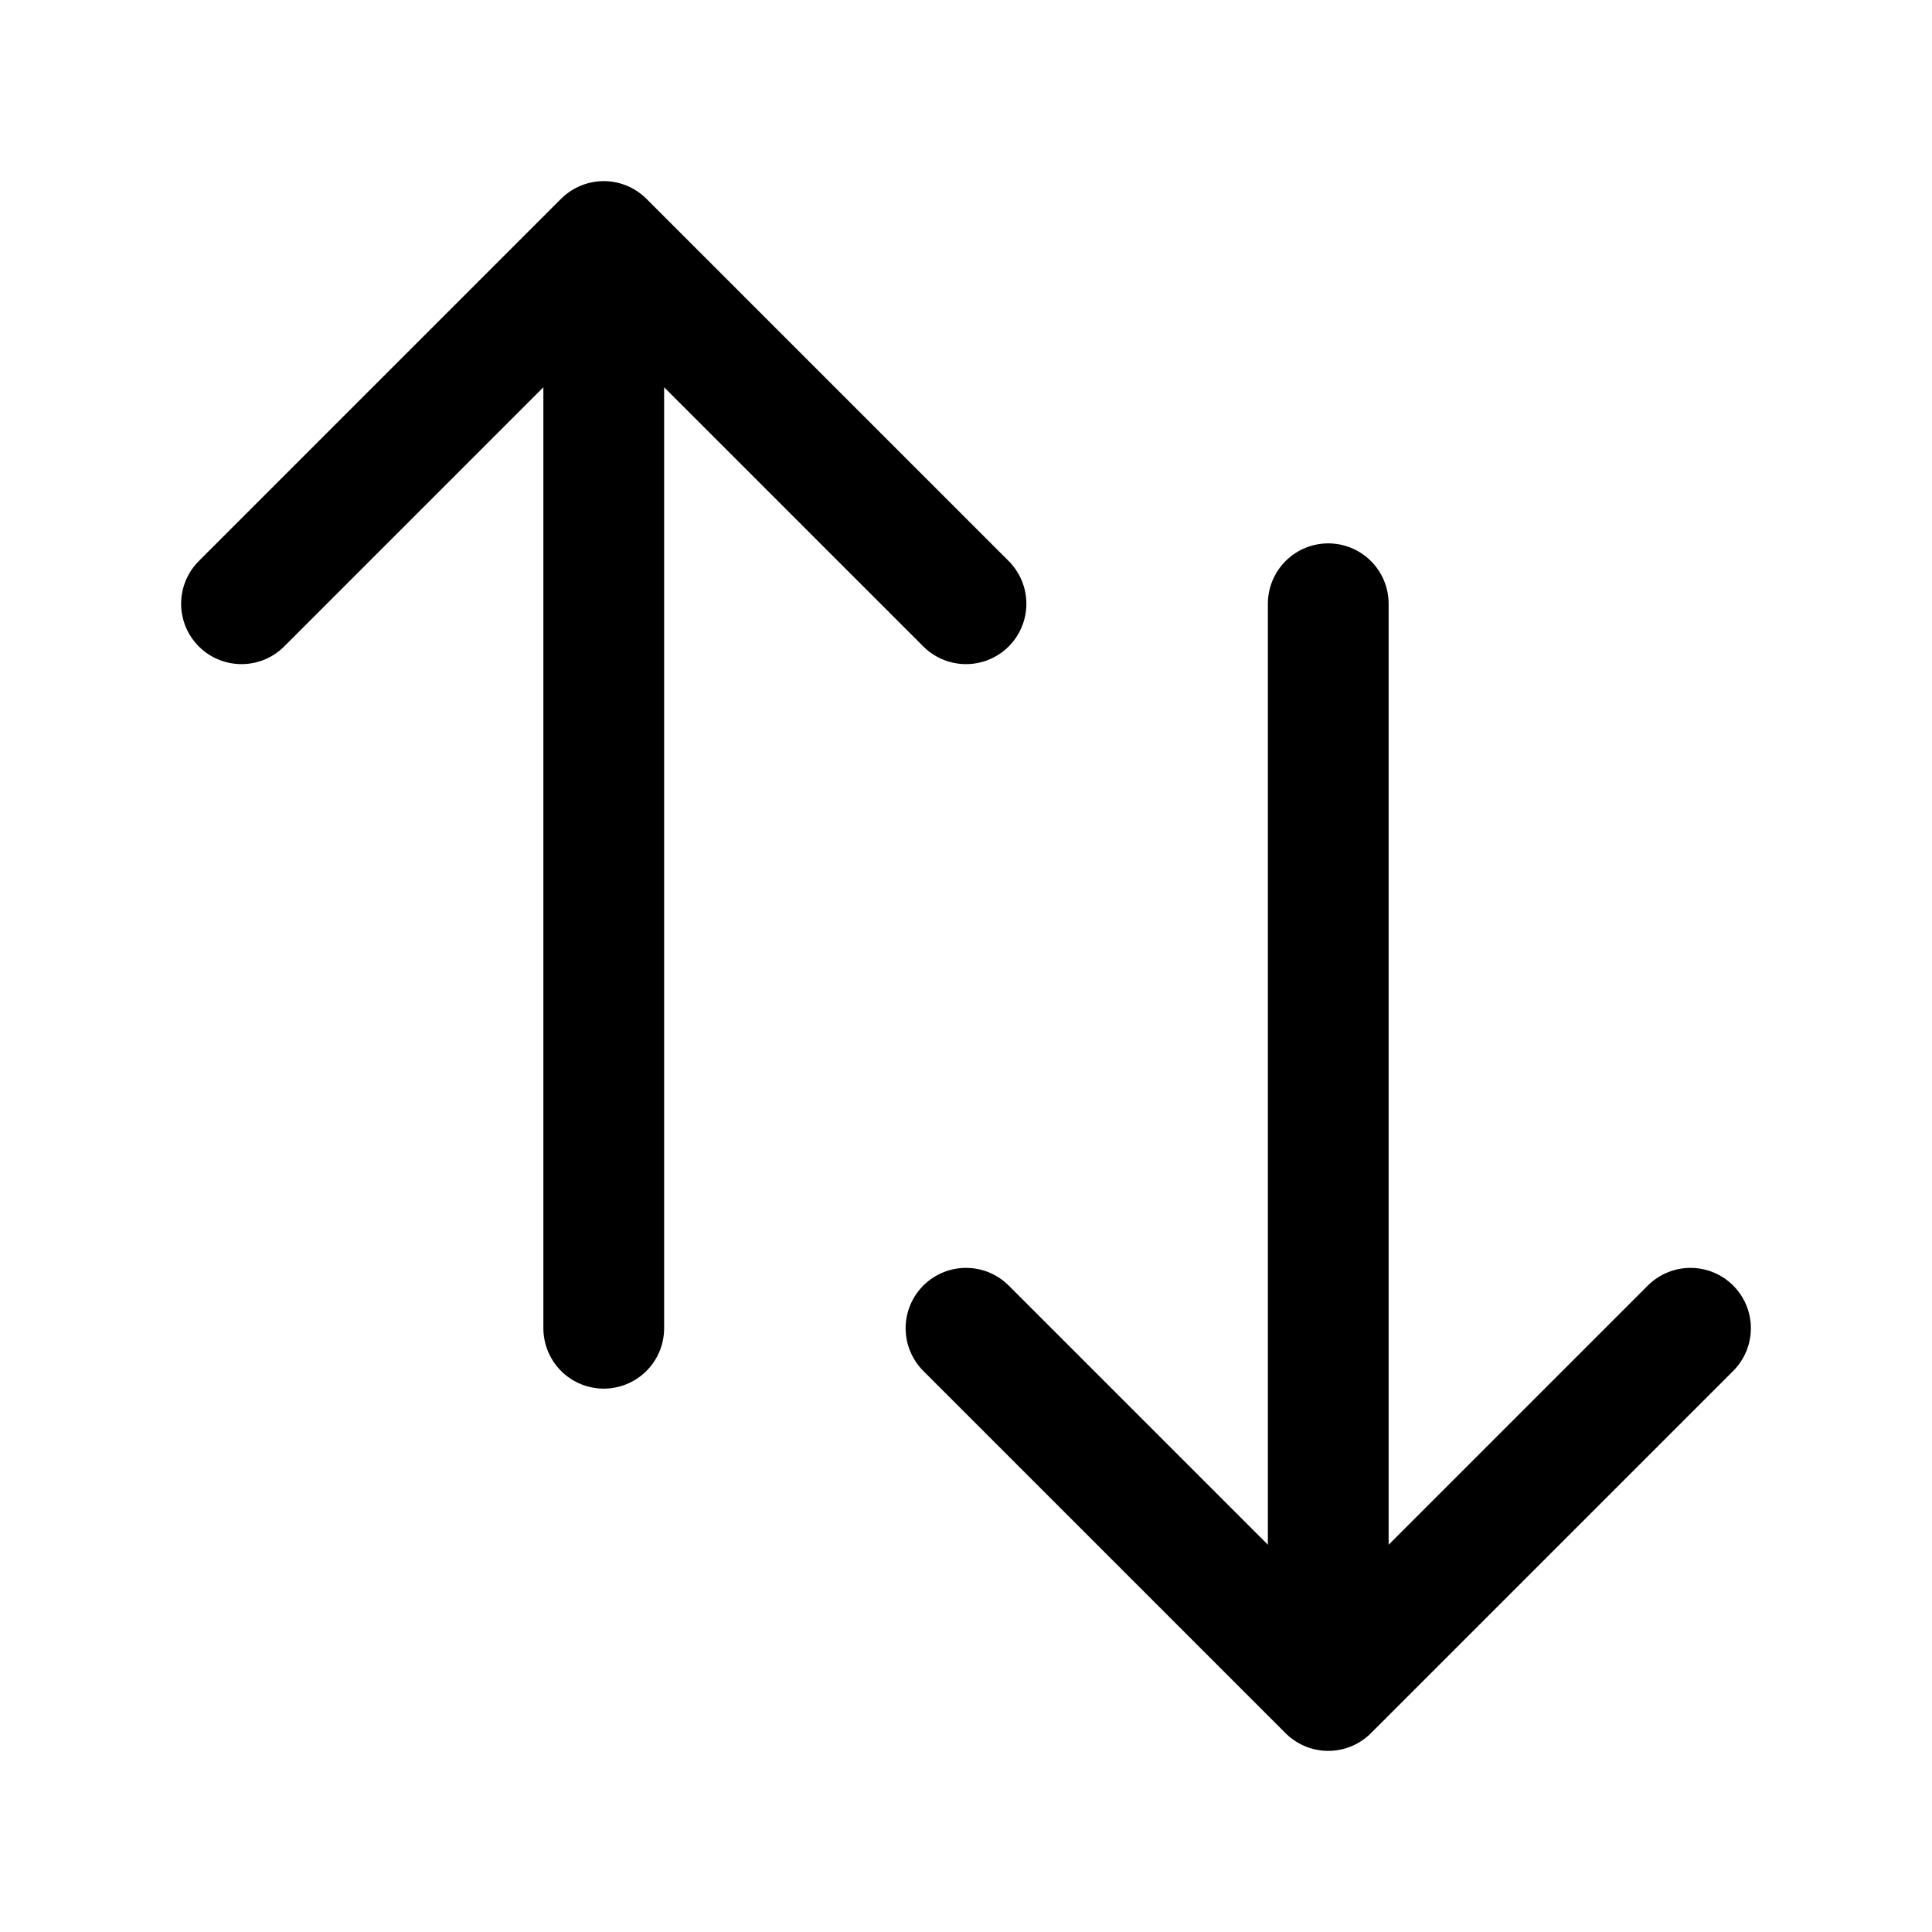
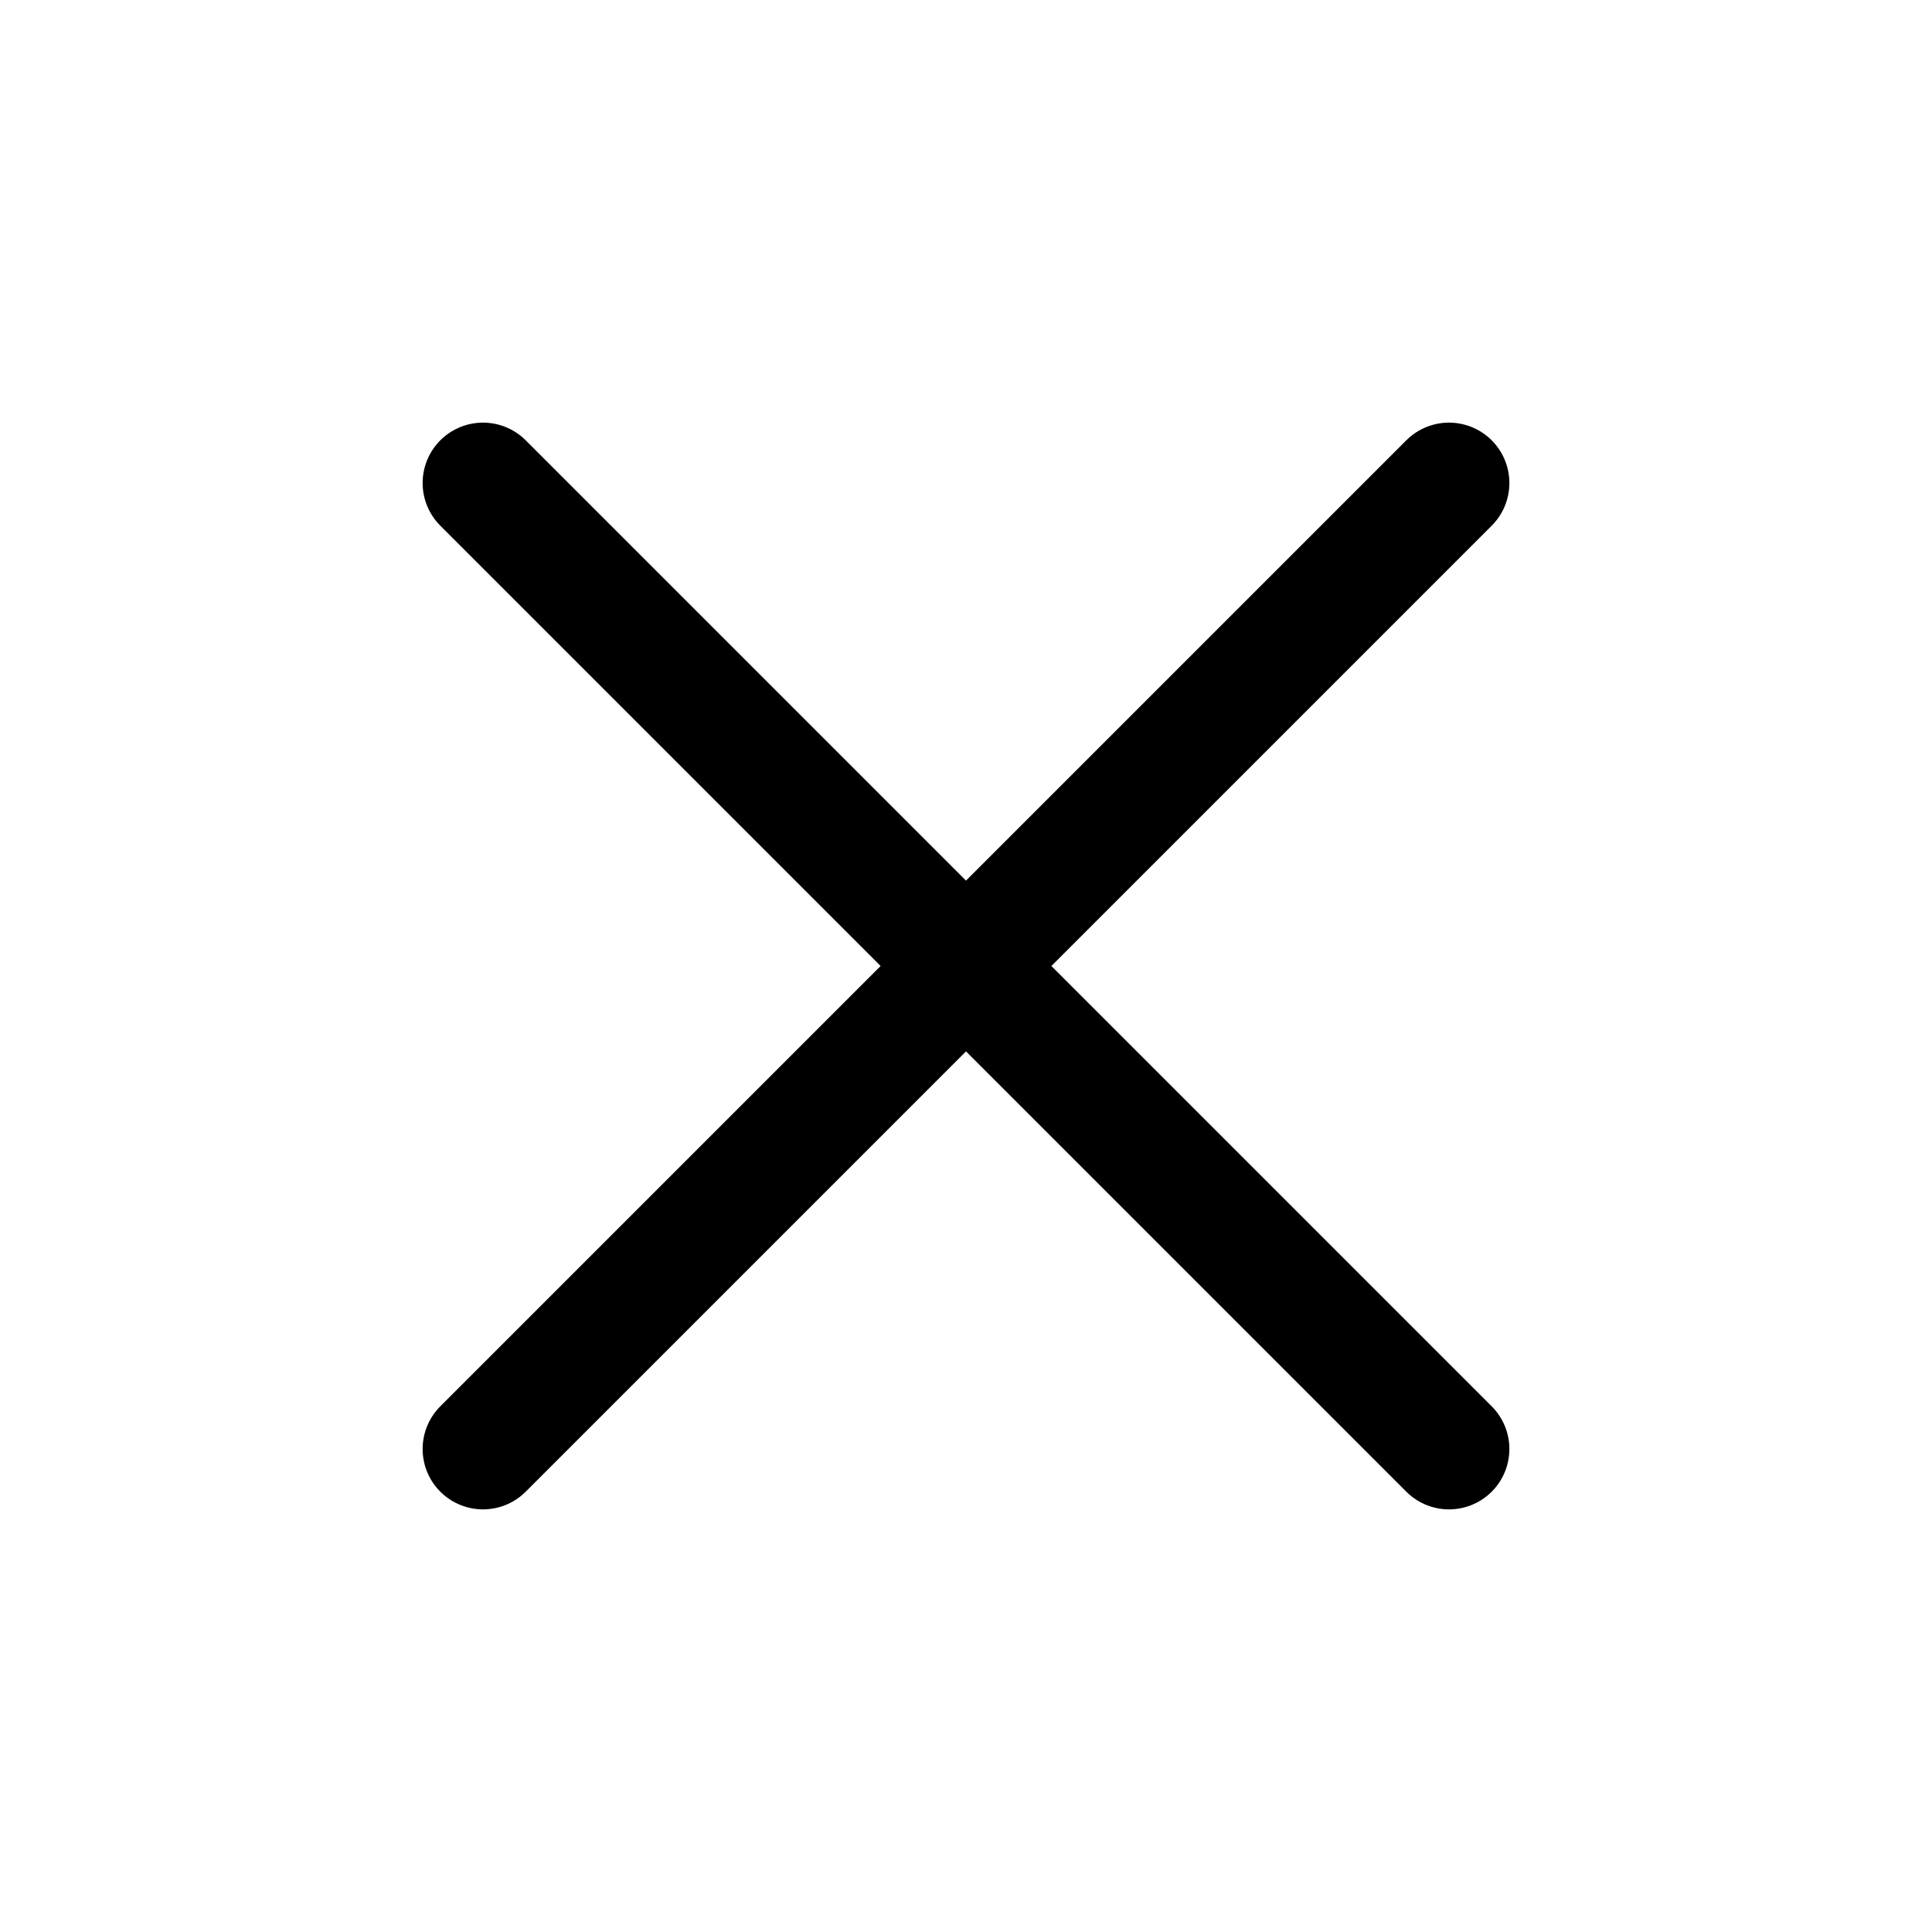
<svg xmlns="http://www.w3.org/2000/svg" fill="none" viewBox="0 0 24 24" stroke-width="1.5" stroke="currentColor" aria-hidden="true">
-   <path stroke-linecap="round" stroke-linejoin="round" d="M3 7.5 7.5 3m0 0L12 7.5M7.5 3v13.5m13.5 0L16.5 21m0 0L12 16.5m4.5 4.5V7.5" />
+   <path stroke-linecap="round" stroke-linejoin="round" d="M6 18 18 6M6 6l12 12" />
</svg>
